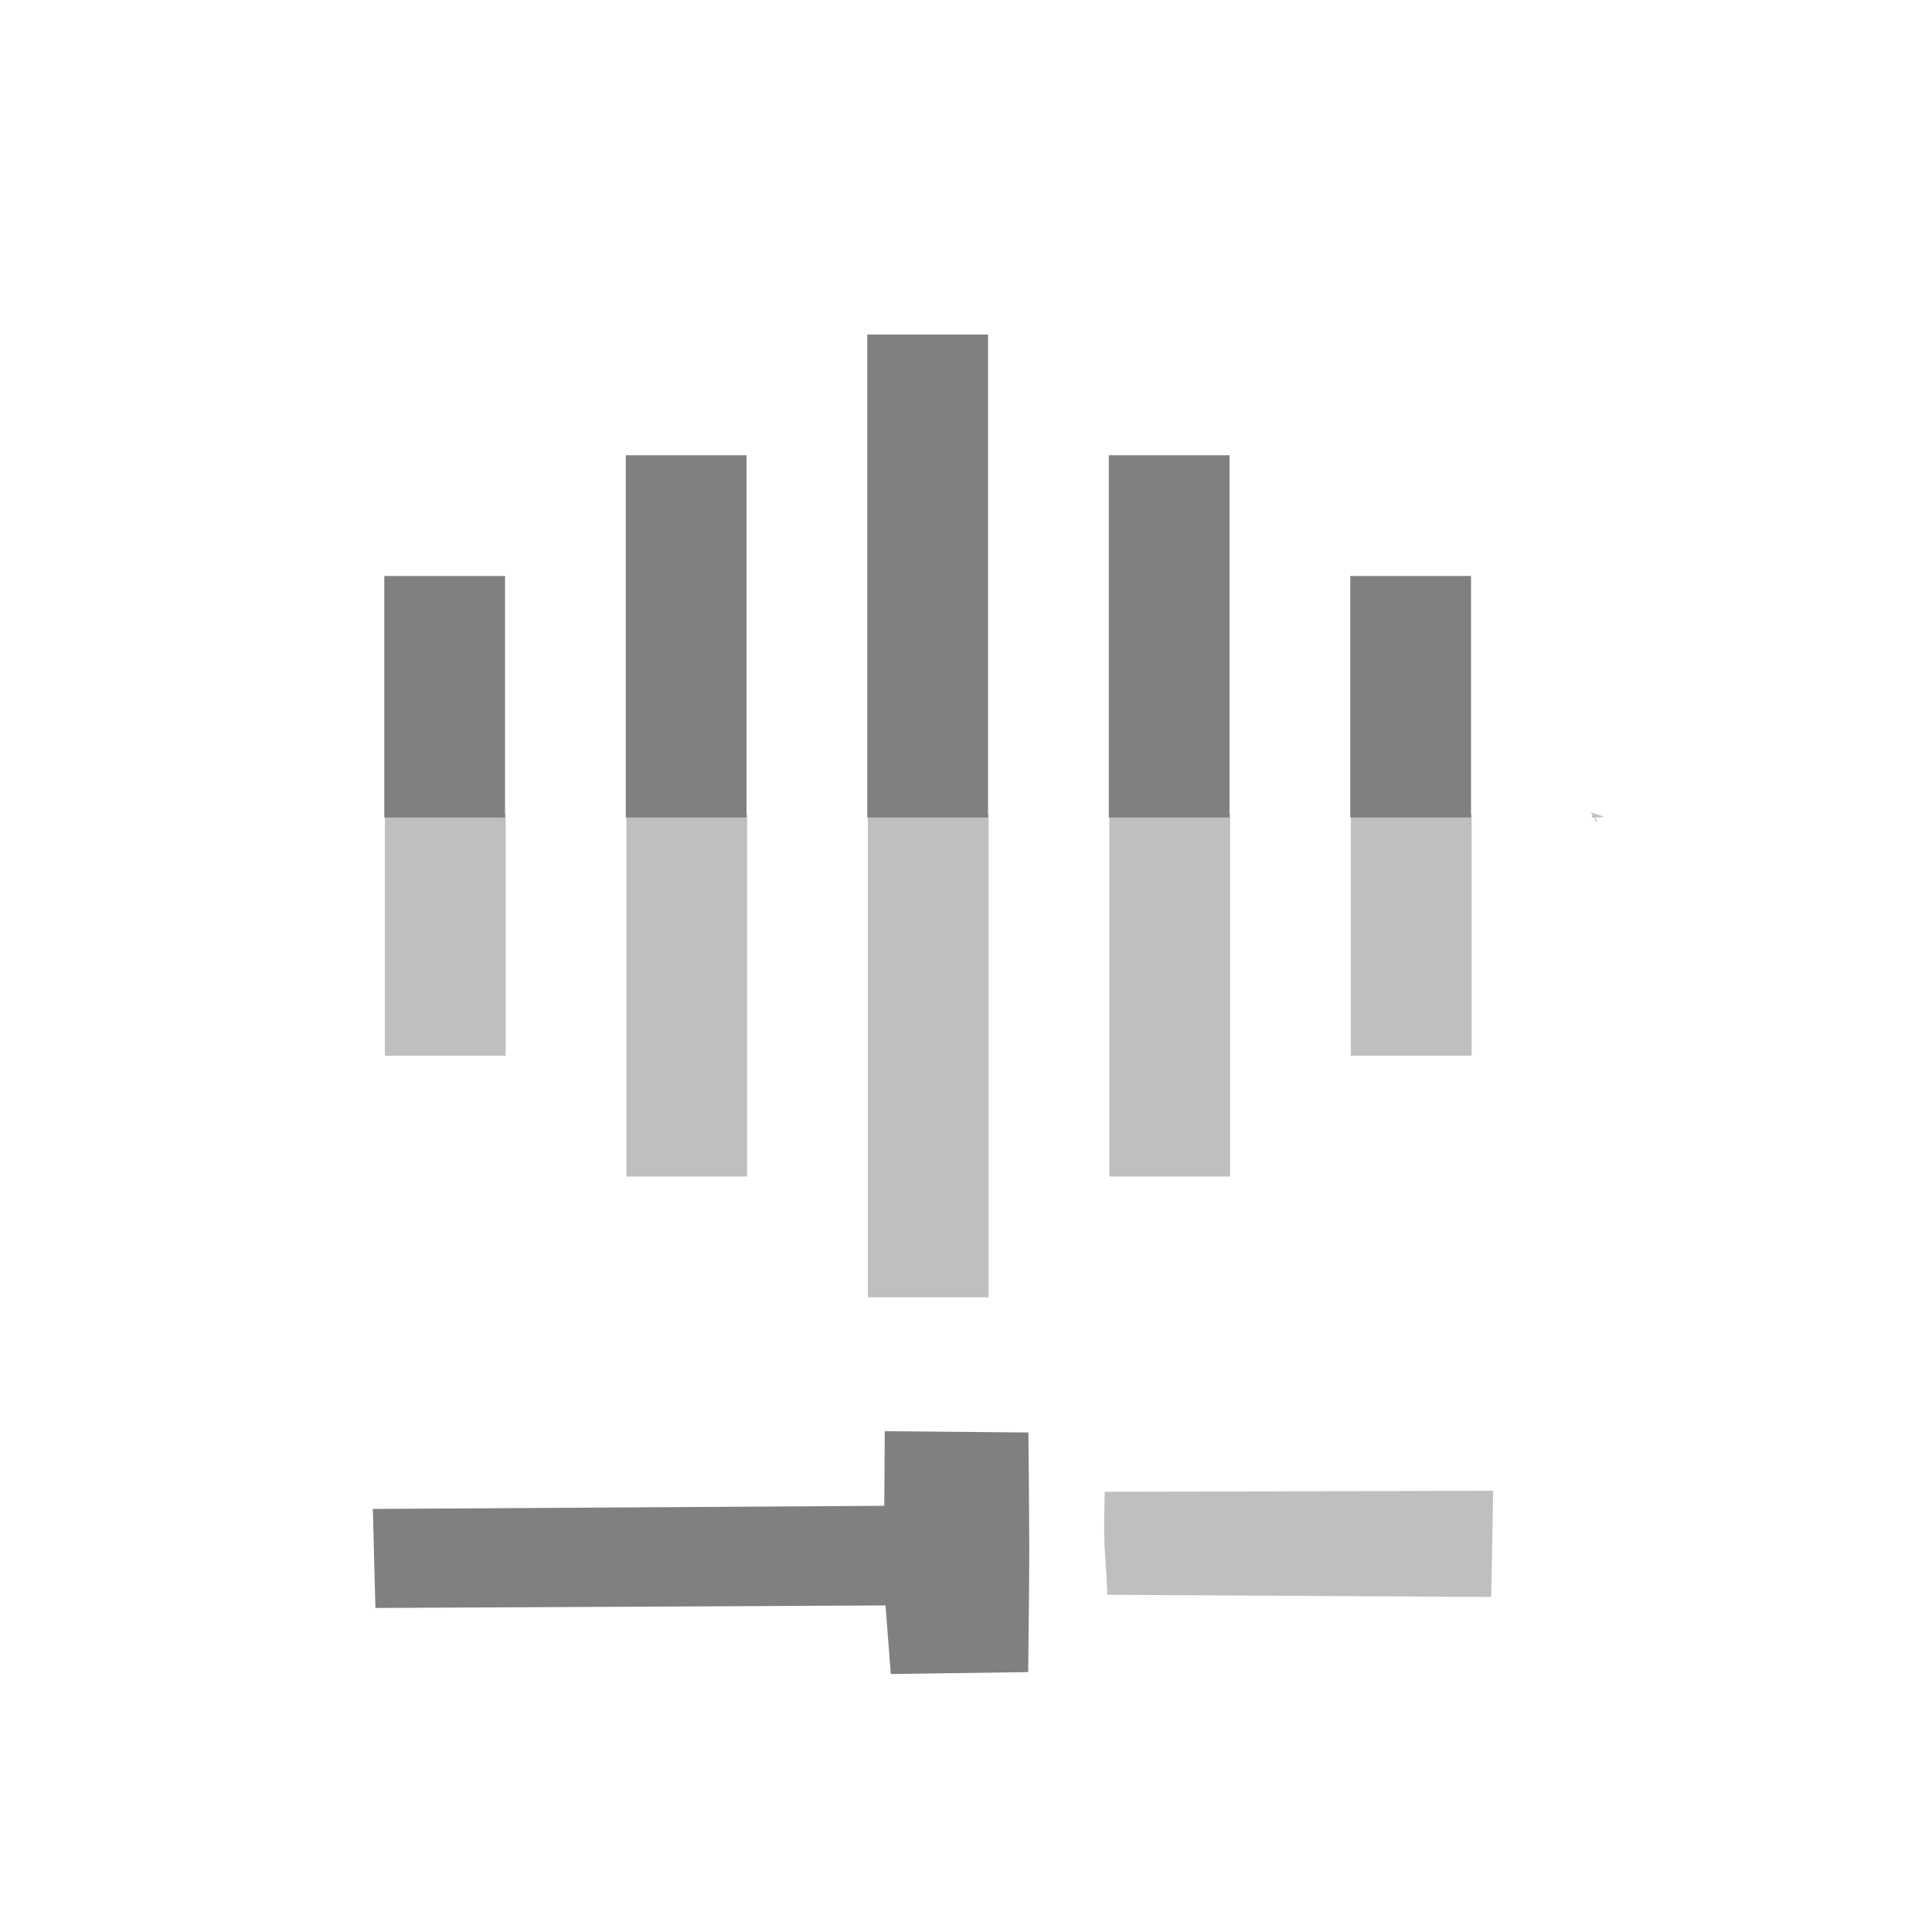
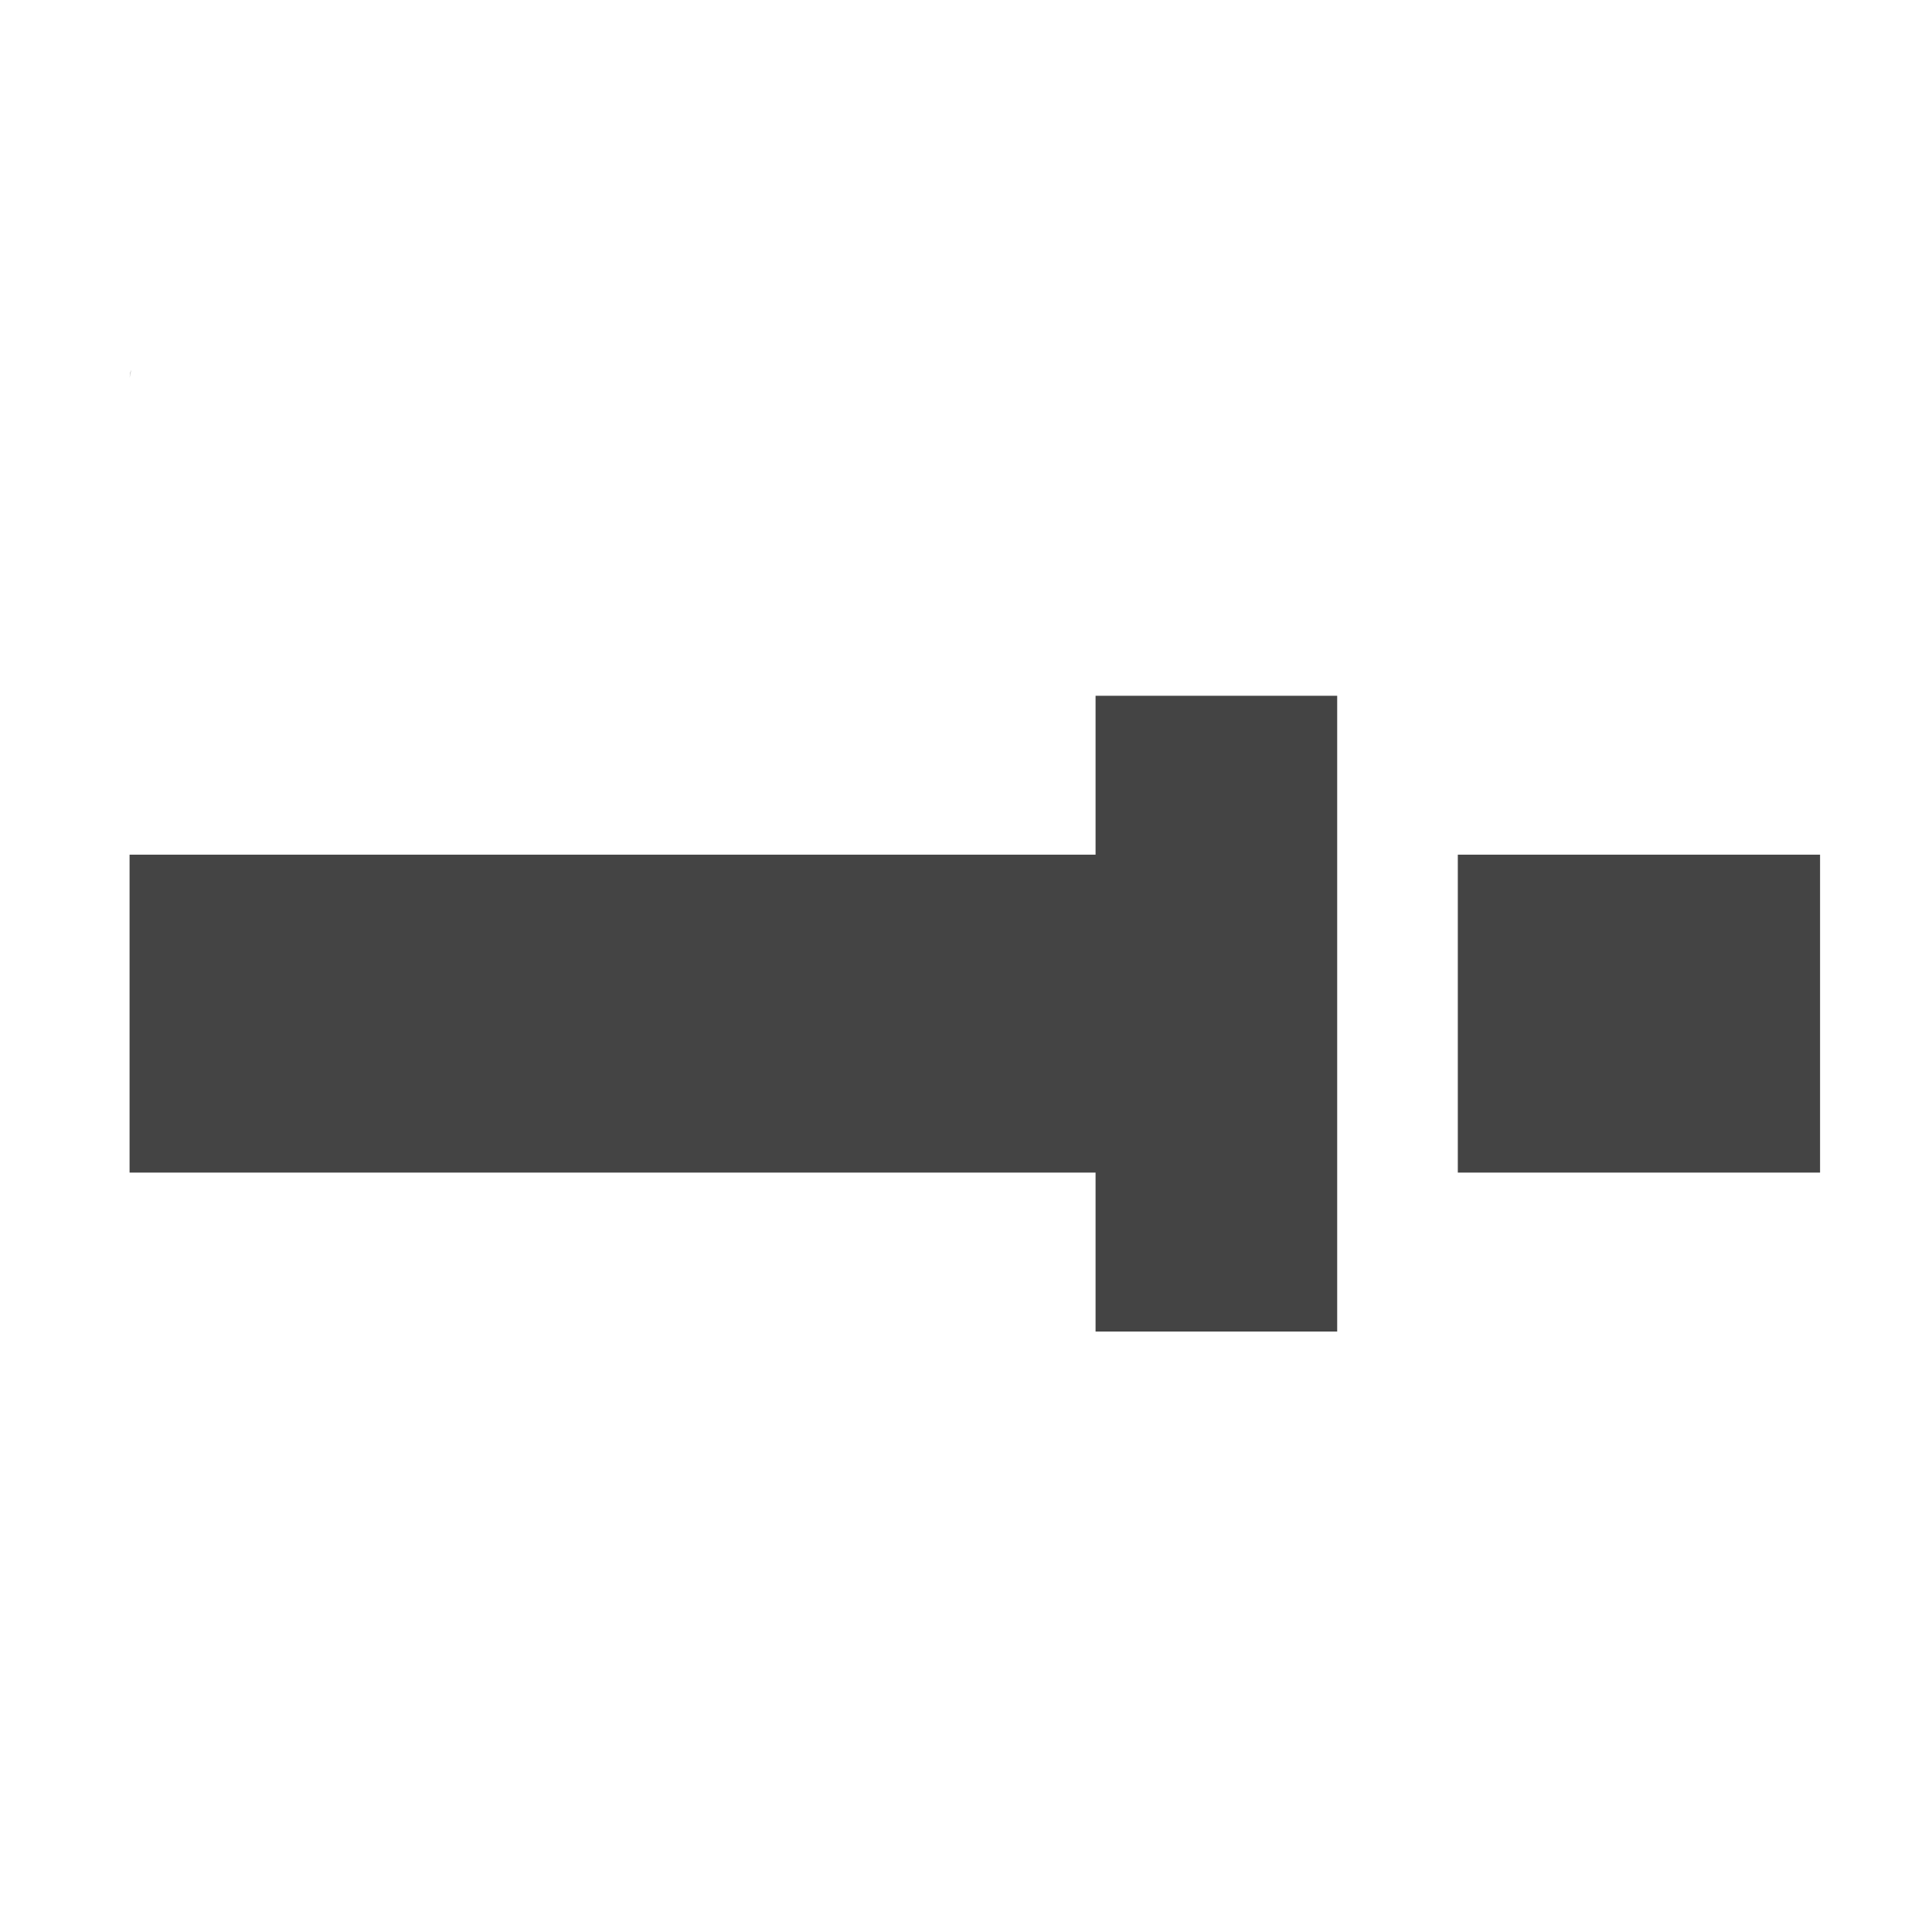
- <svg xmlns="http://www.w3.org/2000/svg" version="1.1" viewBox="0 0 16 16" id="svg8">
-   <defs id="defs12" />
-   <g transform="translate(0.1534653,0.7702643)" fill="#808080" stroke-width="0.5" id="g6">
-     <path d="m 7.029,2 v 4 h 1 V 2 Z m -2,1 v 3 h 1 V 3 Z m 4,0 V 6 H 10.029 V 3 Z m -6,1 v 2 h 1 V 4 Z m 8,0 v 2 h 1 V 4 Z m 2.013,2.026 0.03,0.009 -0.029,-0.055 0.023,0.055 z" enable-background="new" id="path2" />
-     <path d="m 7.034,9.973 v -4 h 1 v 4 z m -2,-1 v -3 h 1 v 3 z m 4,0 v -3 H 10.034 v 3 z m -6,-1 v -2 h 1 v 2 z m 8,0 v -2 h 1 v 2 z m 1.994,-1.972 0.006,-0.028 -0.019,-0.018 0.12,0.04 z" enable-background="new" opacity="0.5" id="path4" />
-   </g>
-   <g id="layer1" transform="matrix(1.02208,0,0,1,1.033243,-0.5575019)">
-     <path style="fill:#808080;stroke-width:0.895" d="m 15.028,10.01 -0.027,-0.004 -0.032,0.009 z m -8.87,2.4 -0.004,0.618 -4.144,0.026 0.021,0.82 4.133,-0.021 0.043,0.568 1.113,-0.016 c 0.013,-1.129 0.01,-0.952 0.002,-1.984 z" id="path391" />
-     <path style="fill:#808080;stroke-width:0.895" d="m 7.94,12.912 c -0.01,0.548 -0.001,0.352 0.022,0.853 l 3.11,0.018 0.016,-0.88 z" opacity="0.5" id="path392" />
-   </g>
+ <svg xmlns="http://www.w3.org/2000/svg" width="16" height="16" version="1.1" id="svg379">
+   <defs id="defs383" />
+   <path style="fill:#444444;stroke-width:1.147" d="m 1.082,3.085 -0.009,0.044 0.011,-0.067 z m 7.991,2.677 v 1.316 h -8 v 2.633 h 8 V 11.027 H 11.074 V 5.762 Z m 3,1.316 v 2.633 h 3 V 7.078 Z" id="path377" />
</svg>
